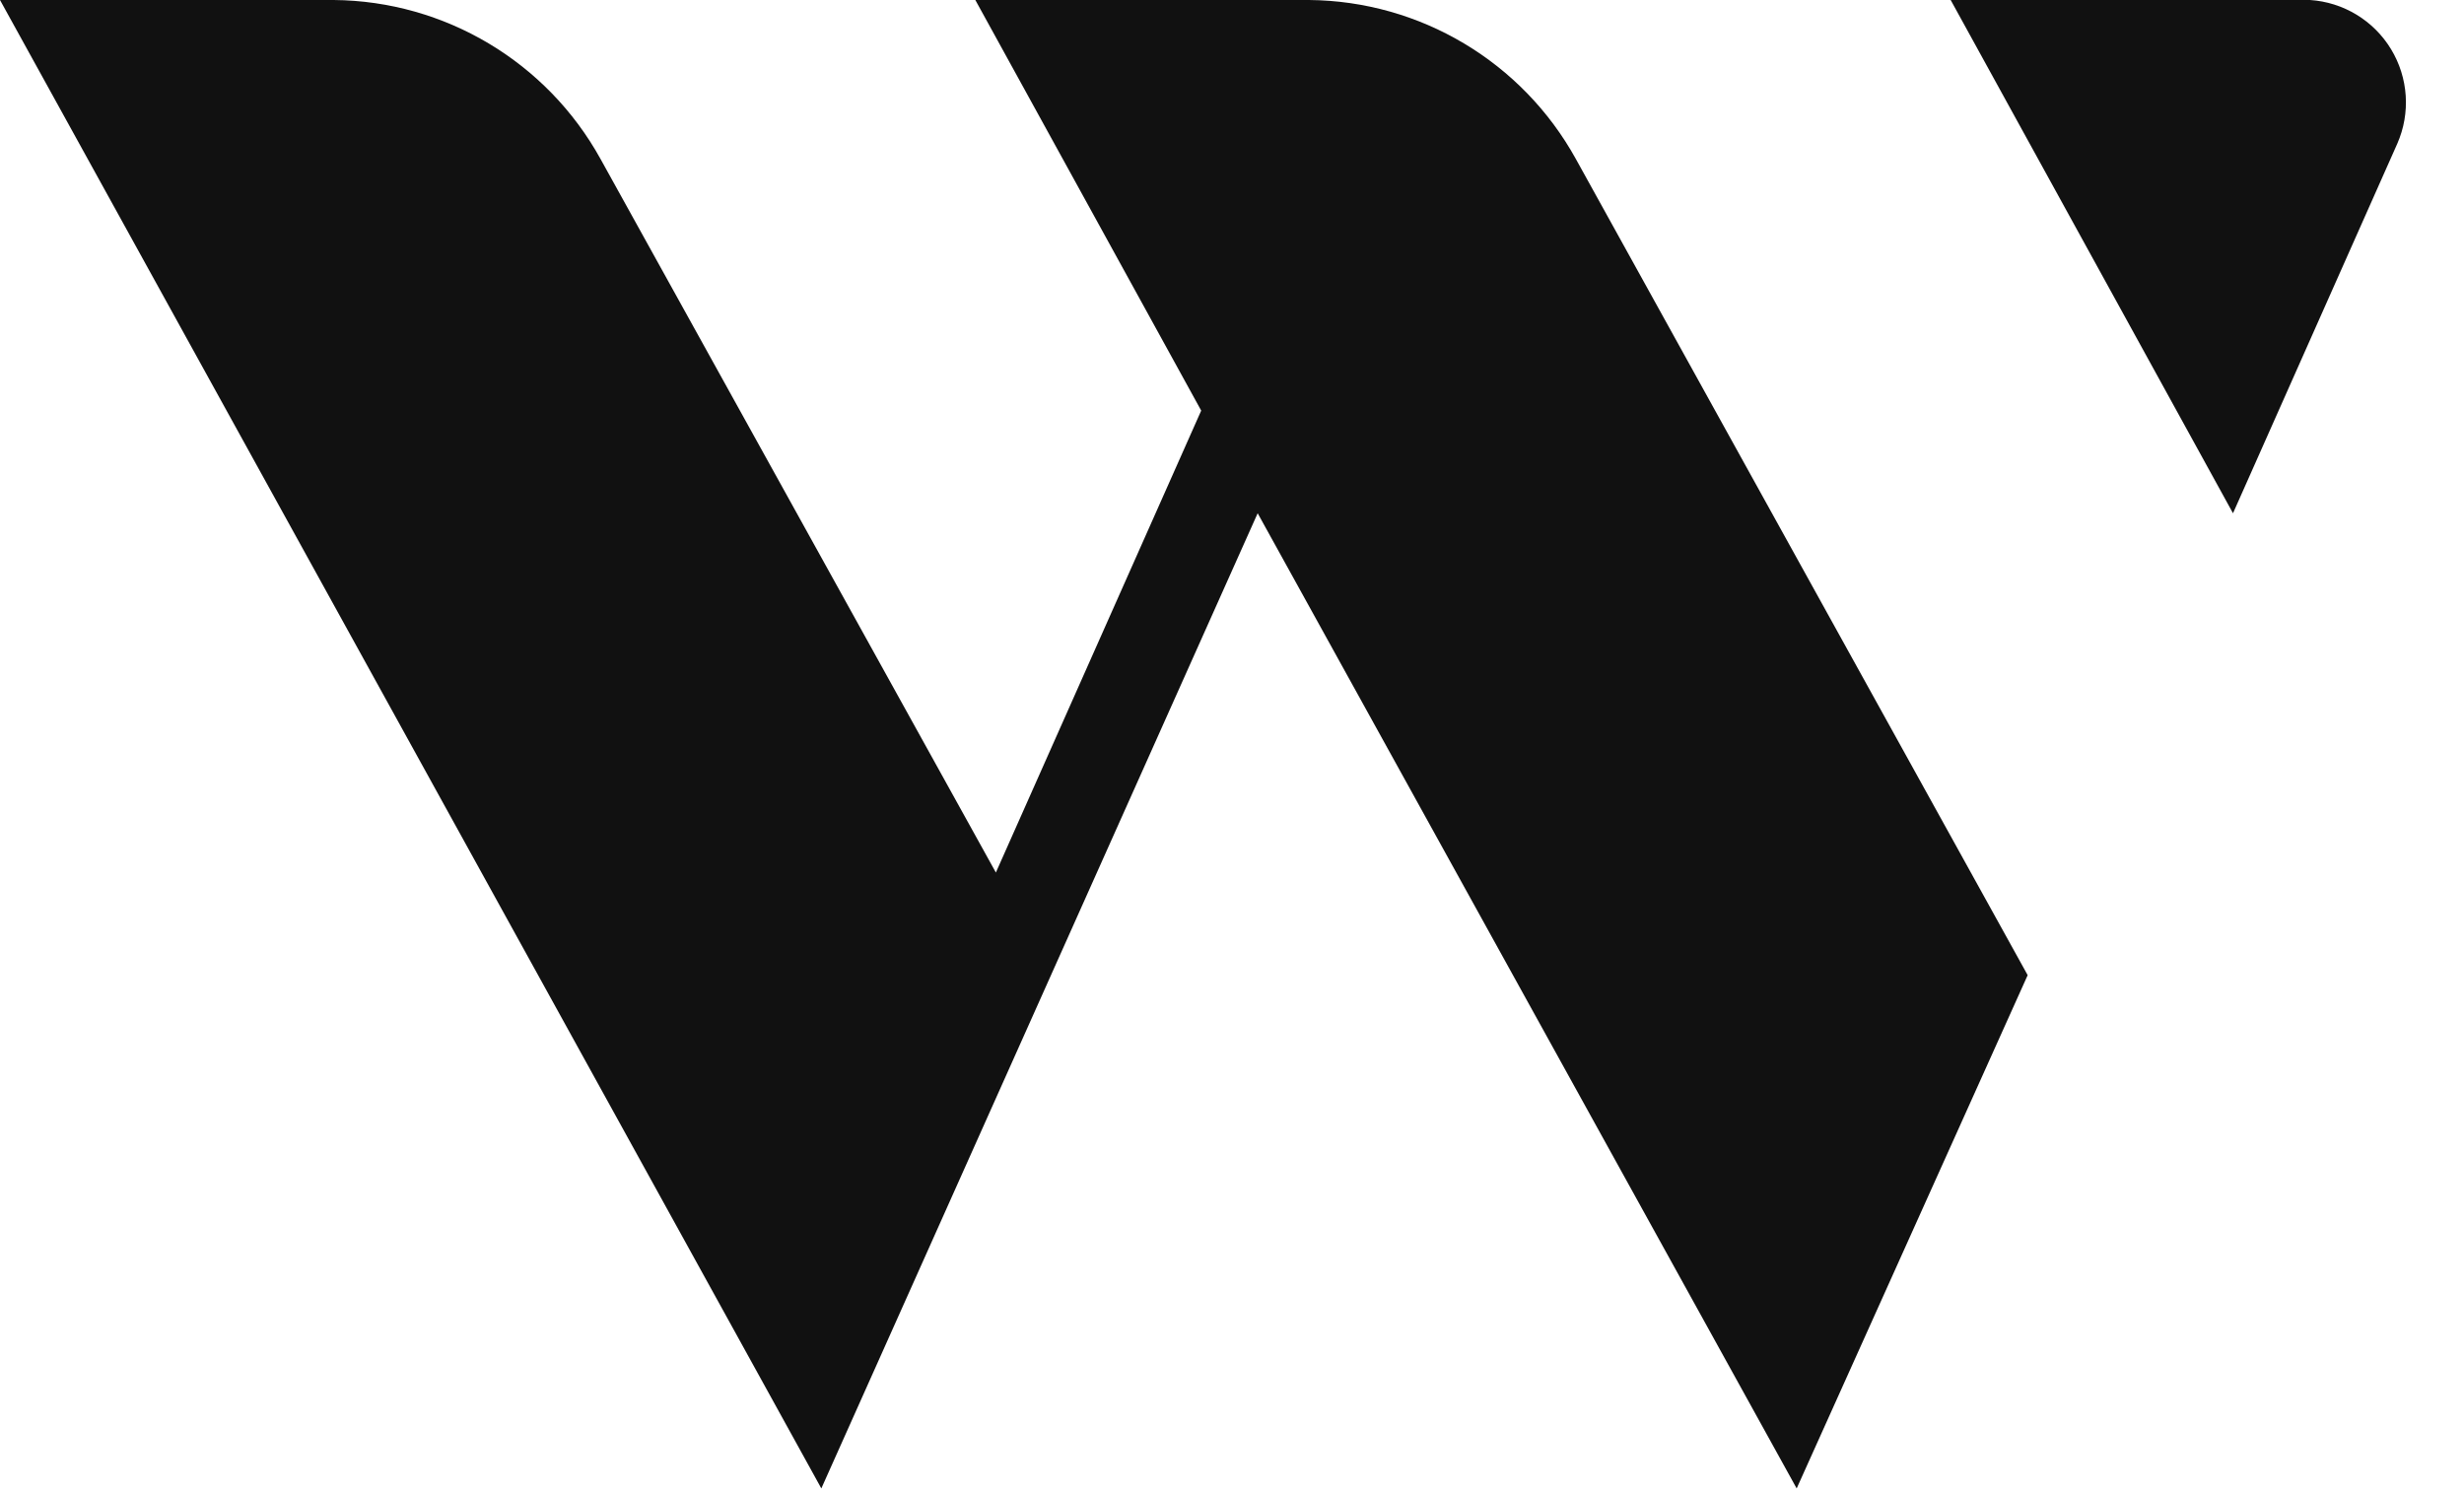
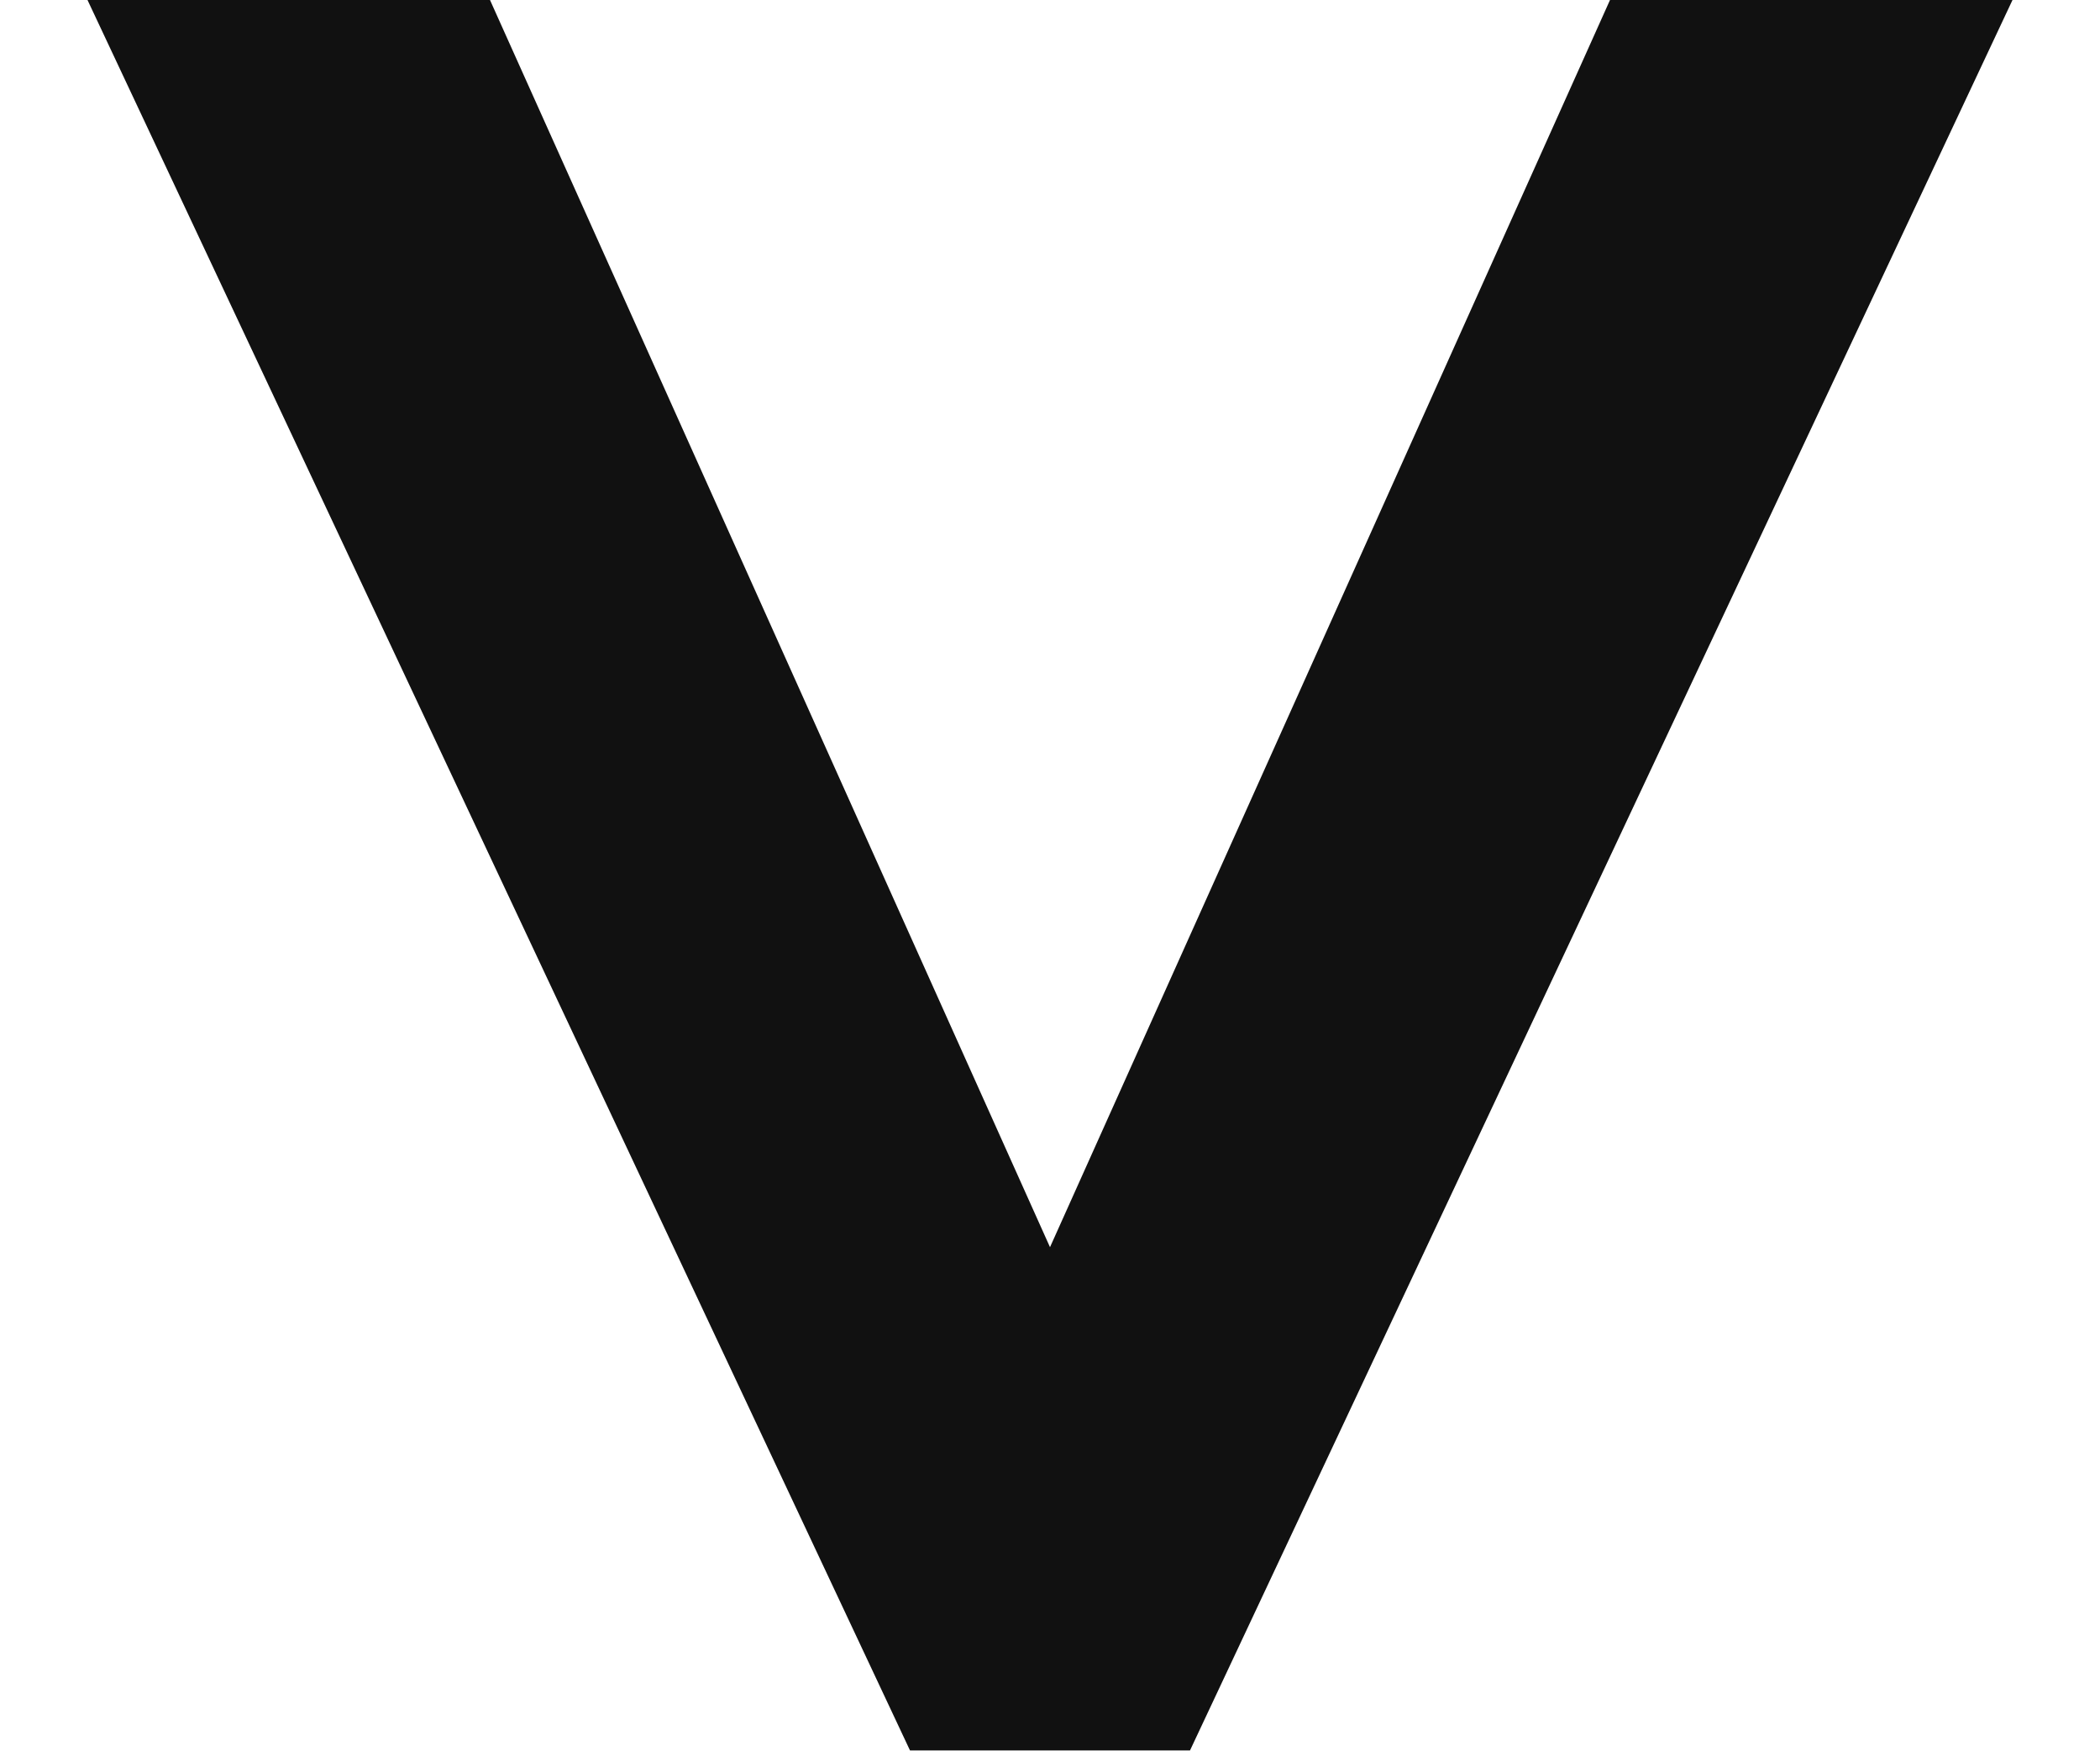
- <svg xmlns="http://www.w3.org/2000/svg" width="48" height="29" viewBox="0 0 48 29" fill="none">
-   <path fill="#111111" d="M0 0h6.5a6 6 0 0 1 5.2 3.1L19.4 17l4-9L19 0h6.5a6 6 0 0 1 5.2 3.1L39.5 19 35 29 24.5 10 16 29 0 0Zm46.7 2.8A2 2 0 0 0 45 0h-7l5.5 10 3.2-7.2Z" />
+ <svg xmlns="http://www.w3.org/2000/svg" width="48" height="40" viewBox="0 0 48 40" fill="none" aria-label="Vynex Solutions">
+   <path fill="#111111" d="M2 0h9.2L24 28.5 36.8 0H46L27.2 40h-6.4L2 0Z" />
</svg>
